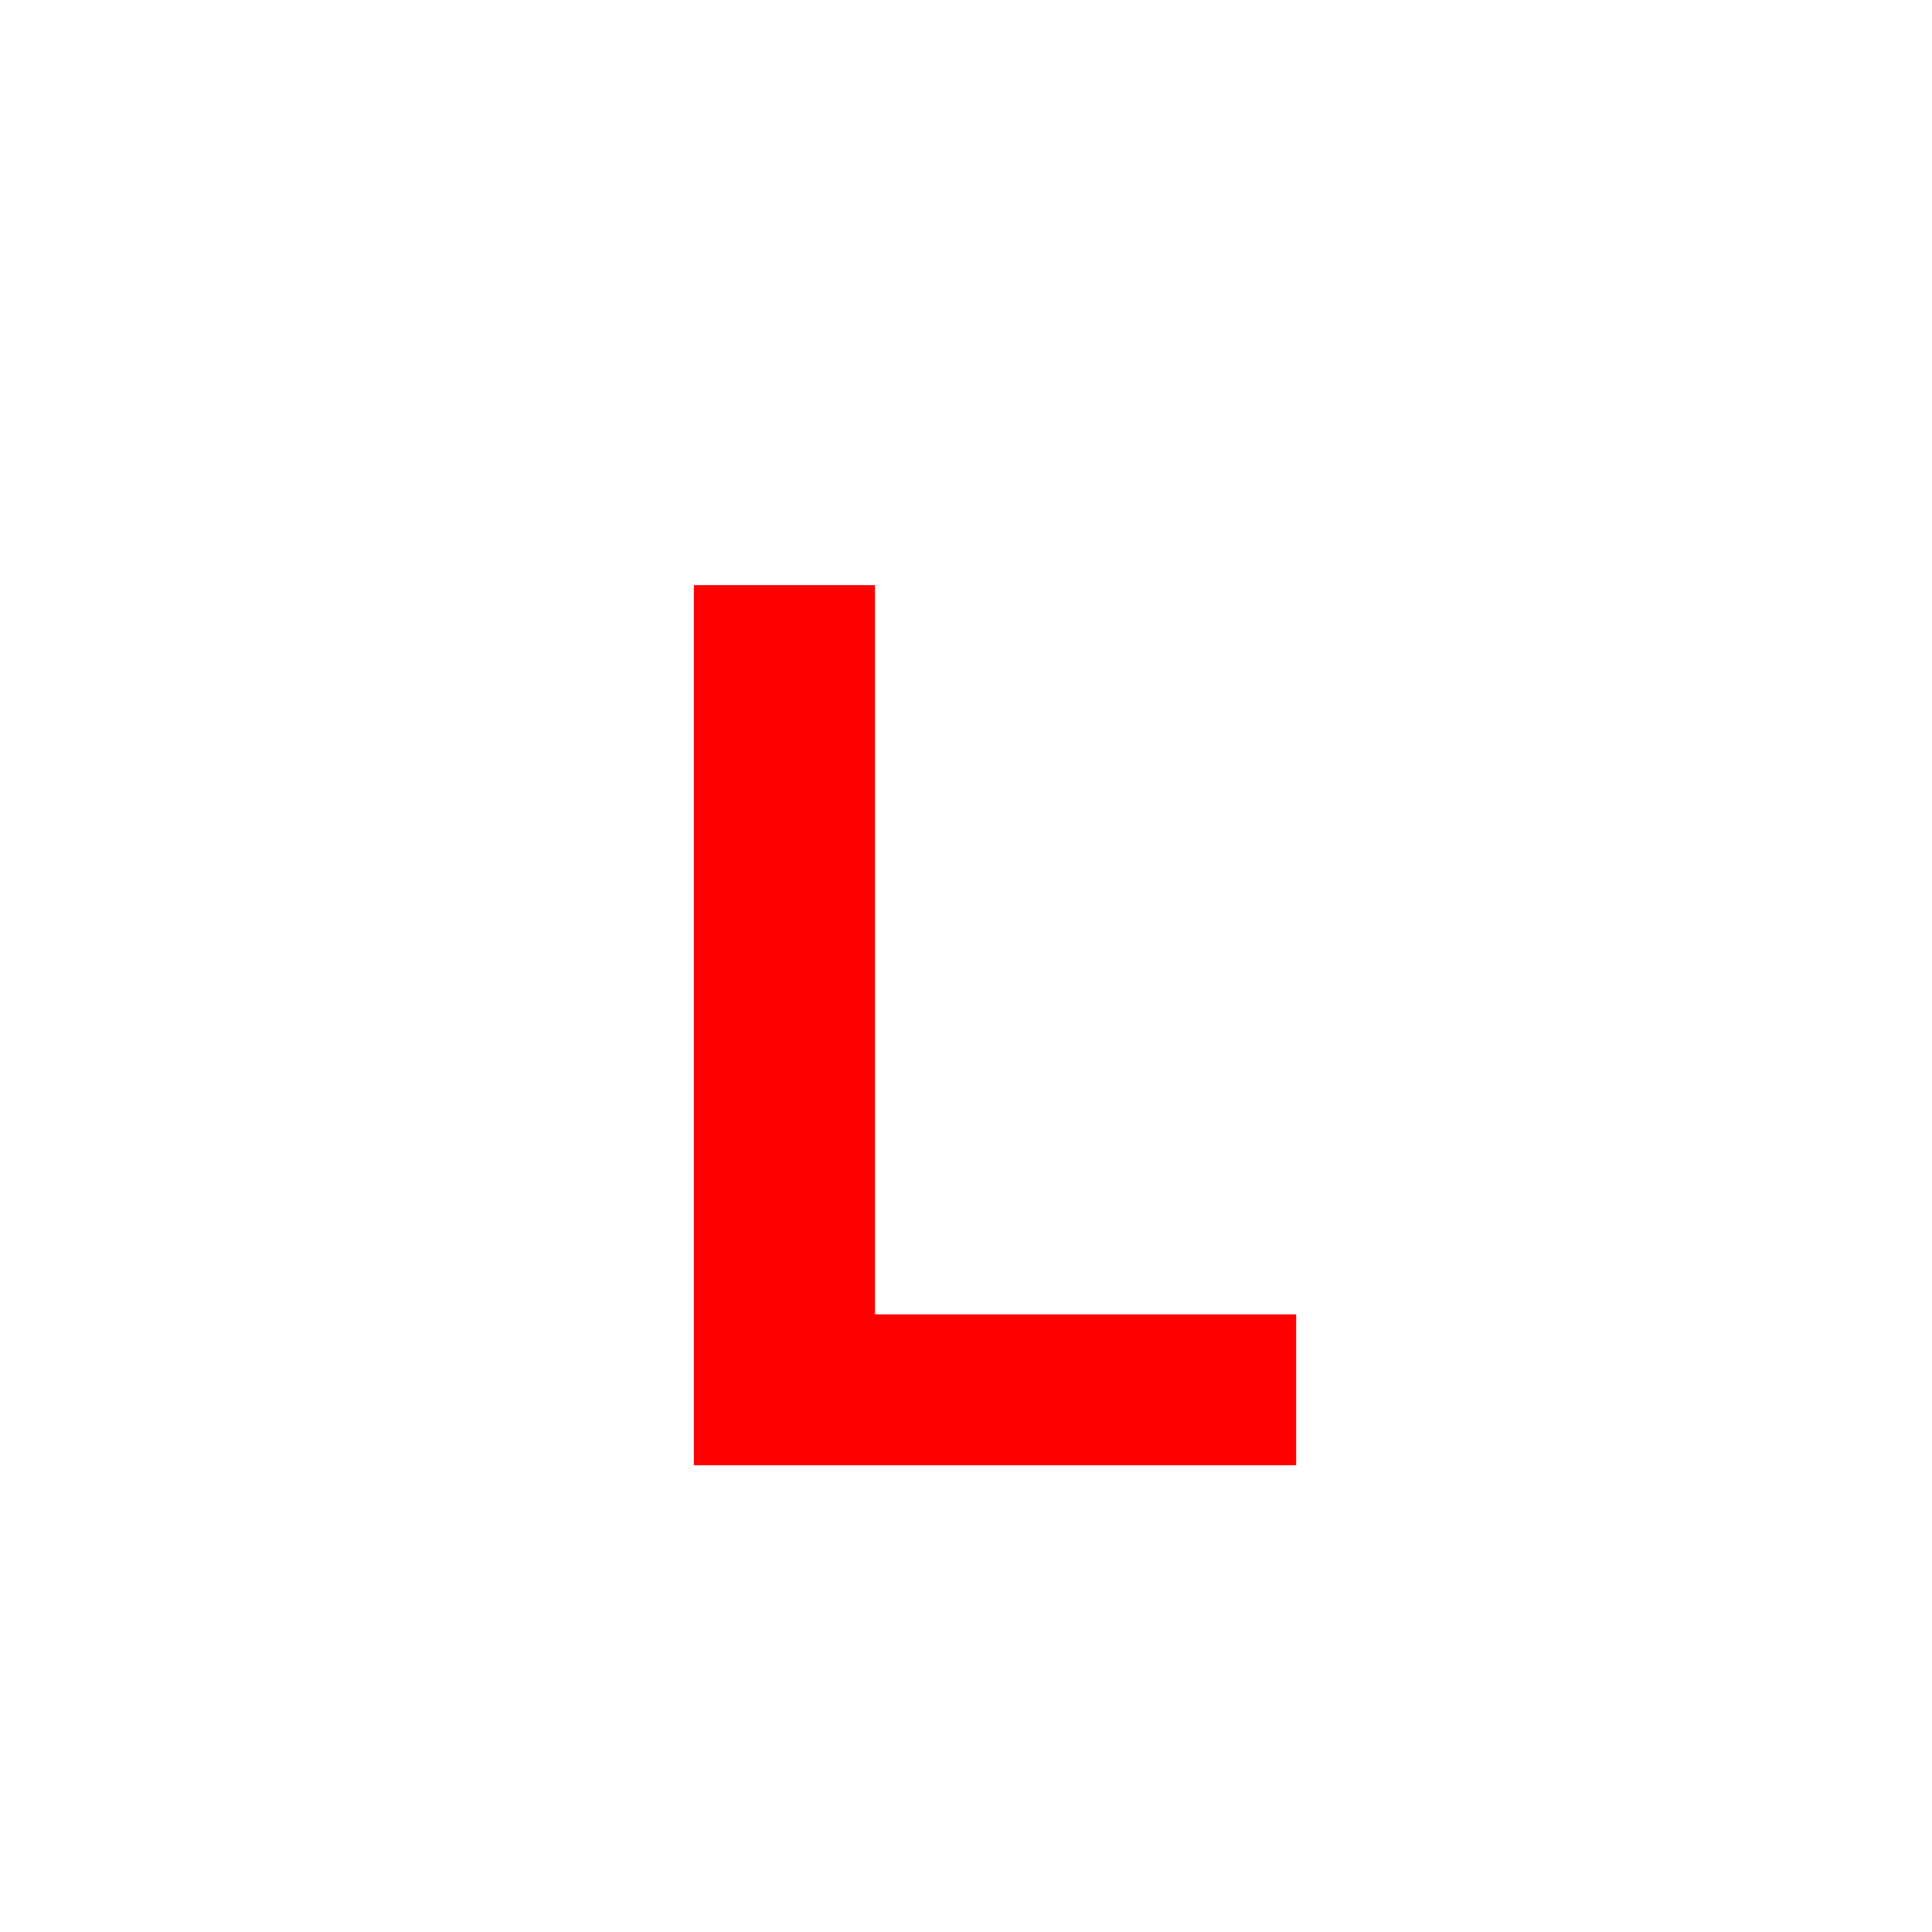
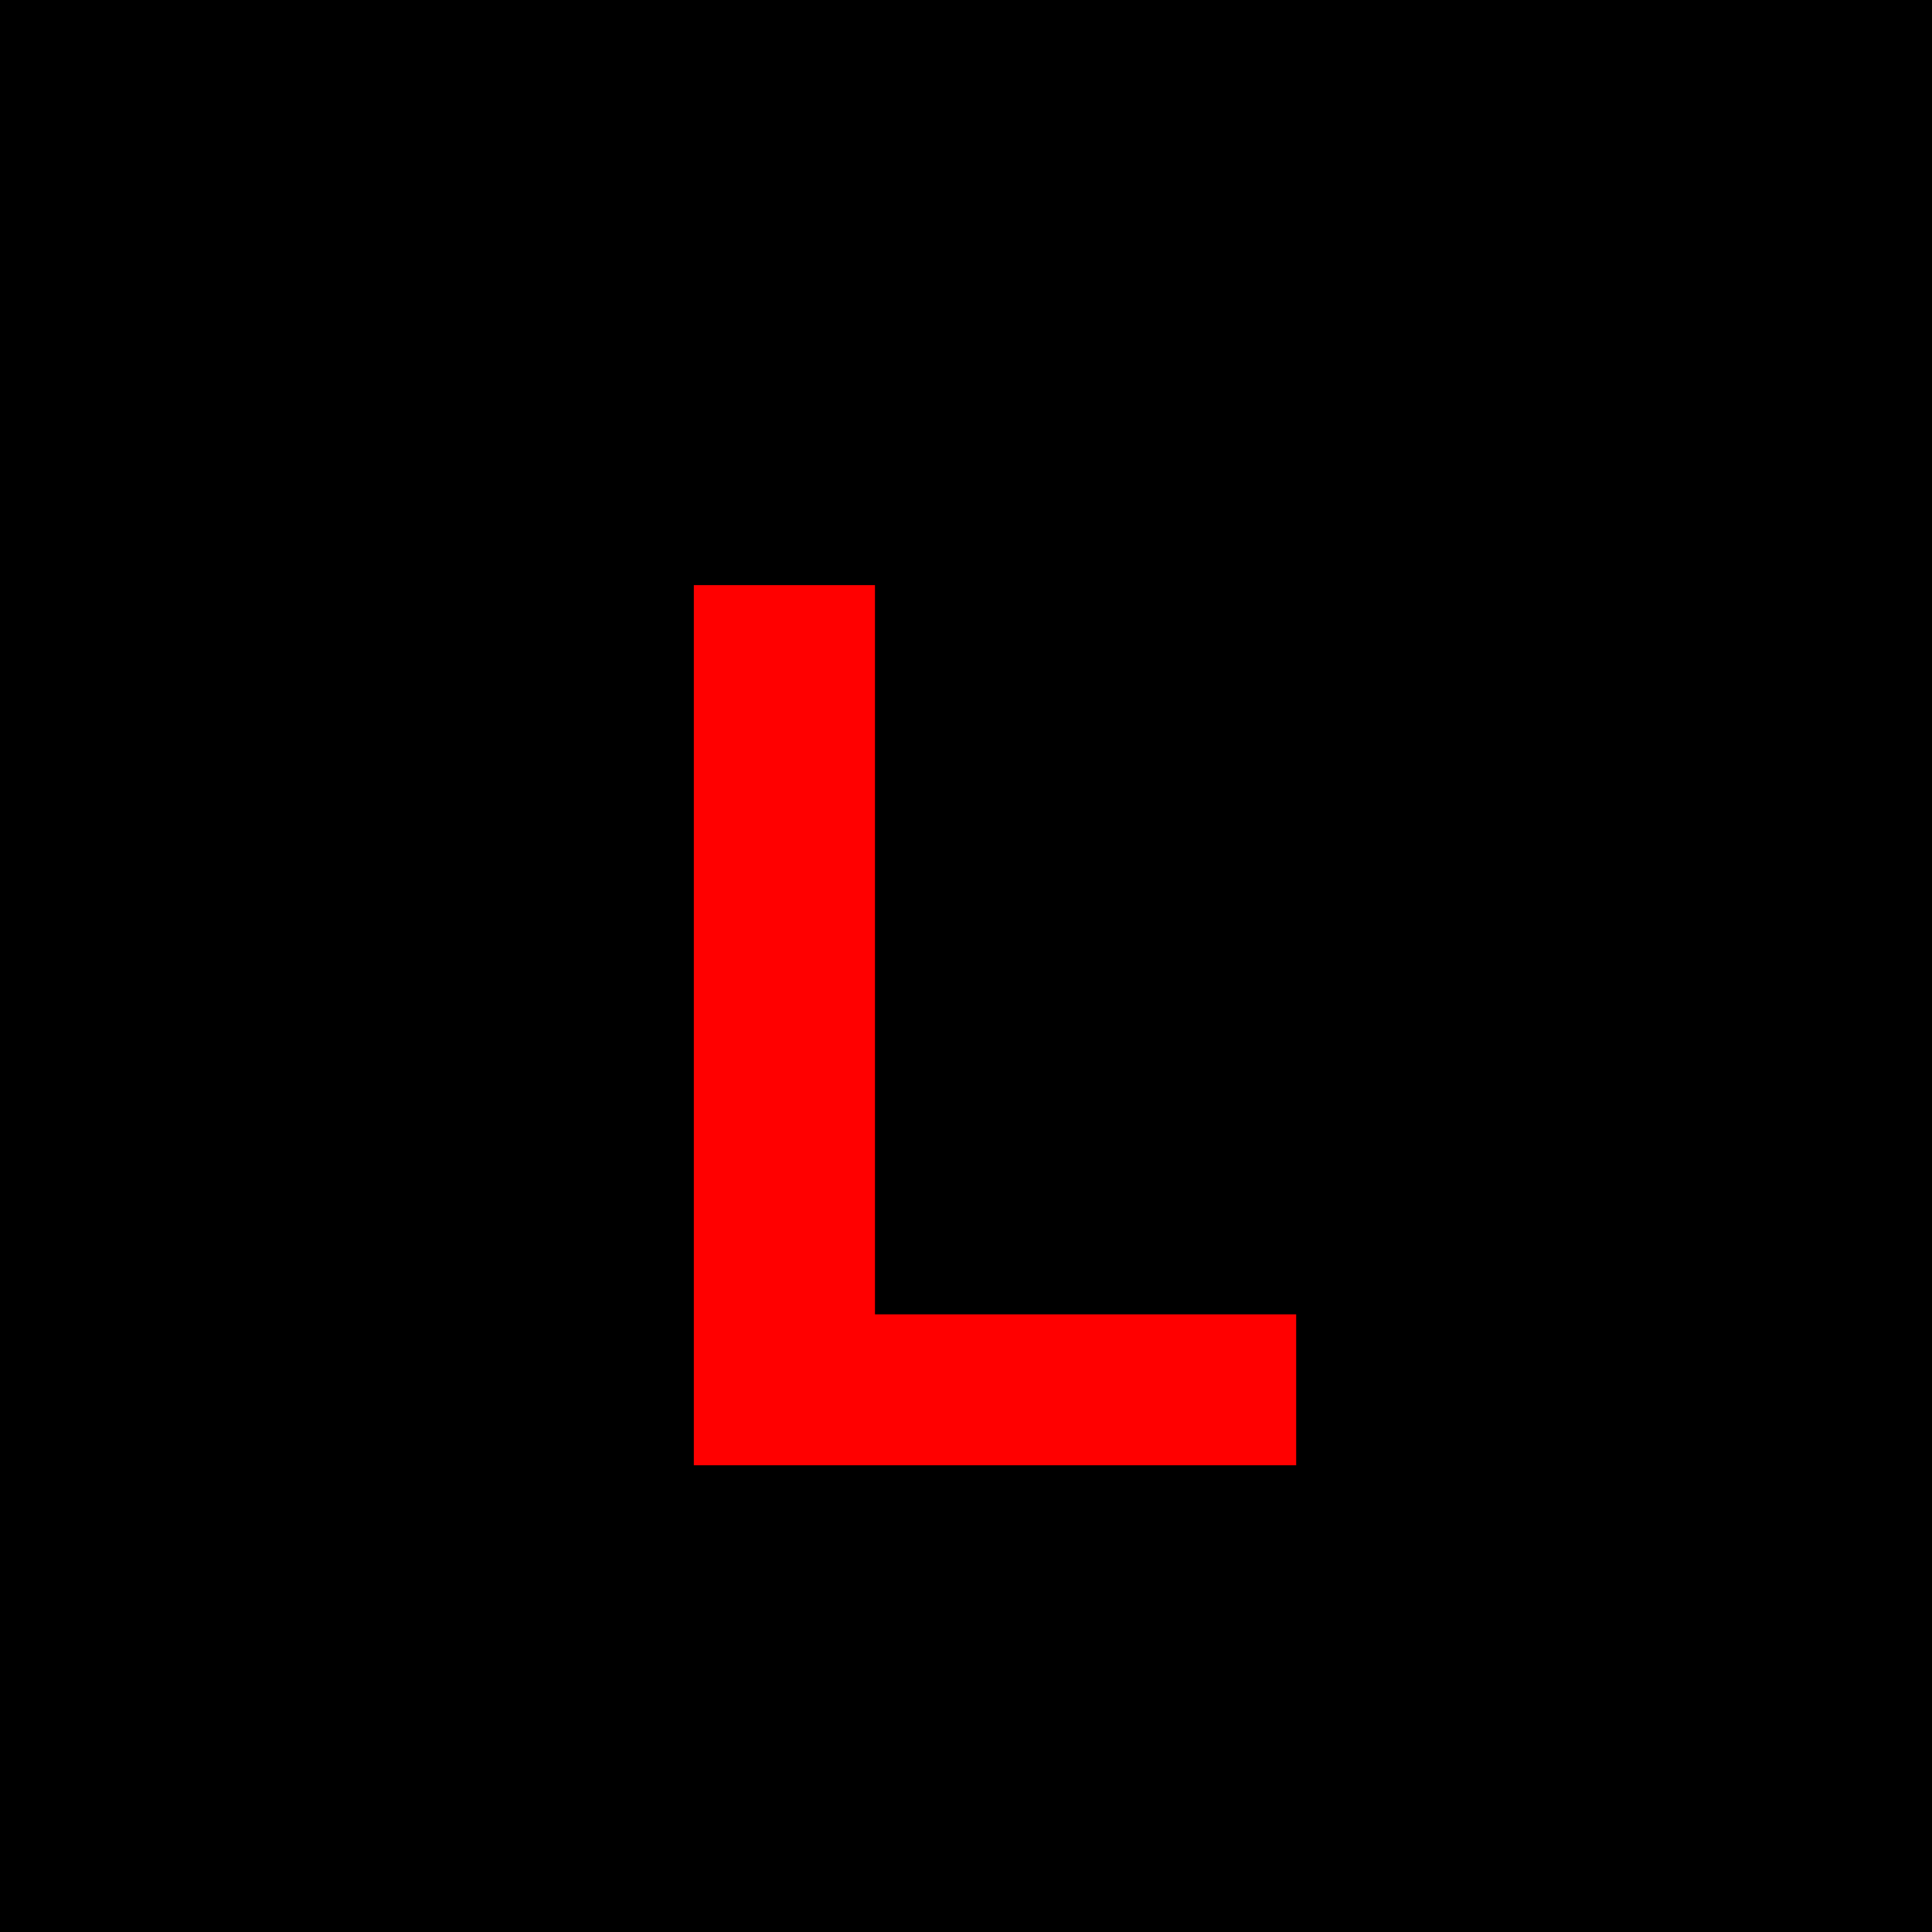
<svg xmlns="http://www.w3.org/2000/svg" viewBox="0 0 64 64">
-   <rect width="64" height="64" fill="#FFFFFF" />
+   <rect width="64" height="64" fill="#000000" />
  <text x="50%" y="54%" font-family="Helvetica, Arial, sans-serif" font-size="40" font-weight="600" fill="#FF0000" text-anchor="middle" dominant-baseline="middle">L</text>
</svg>
